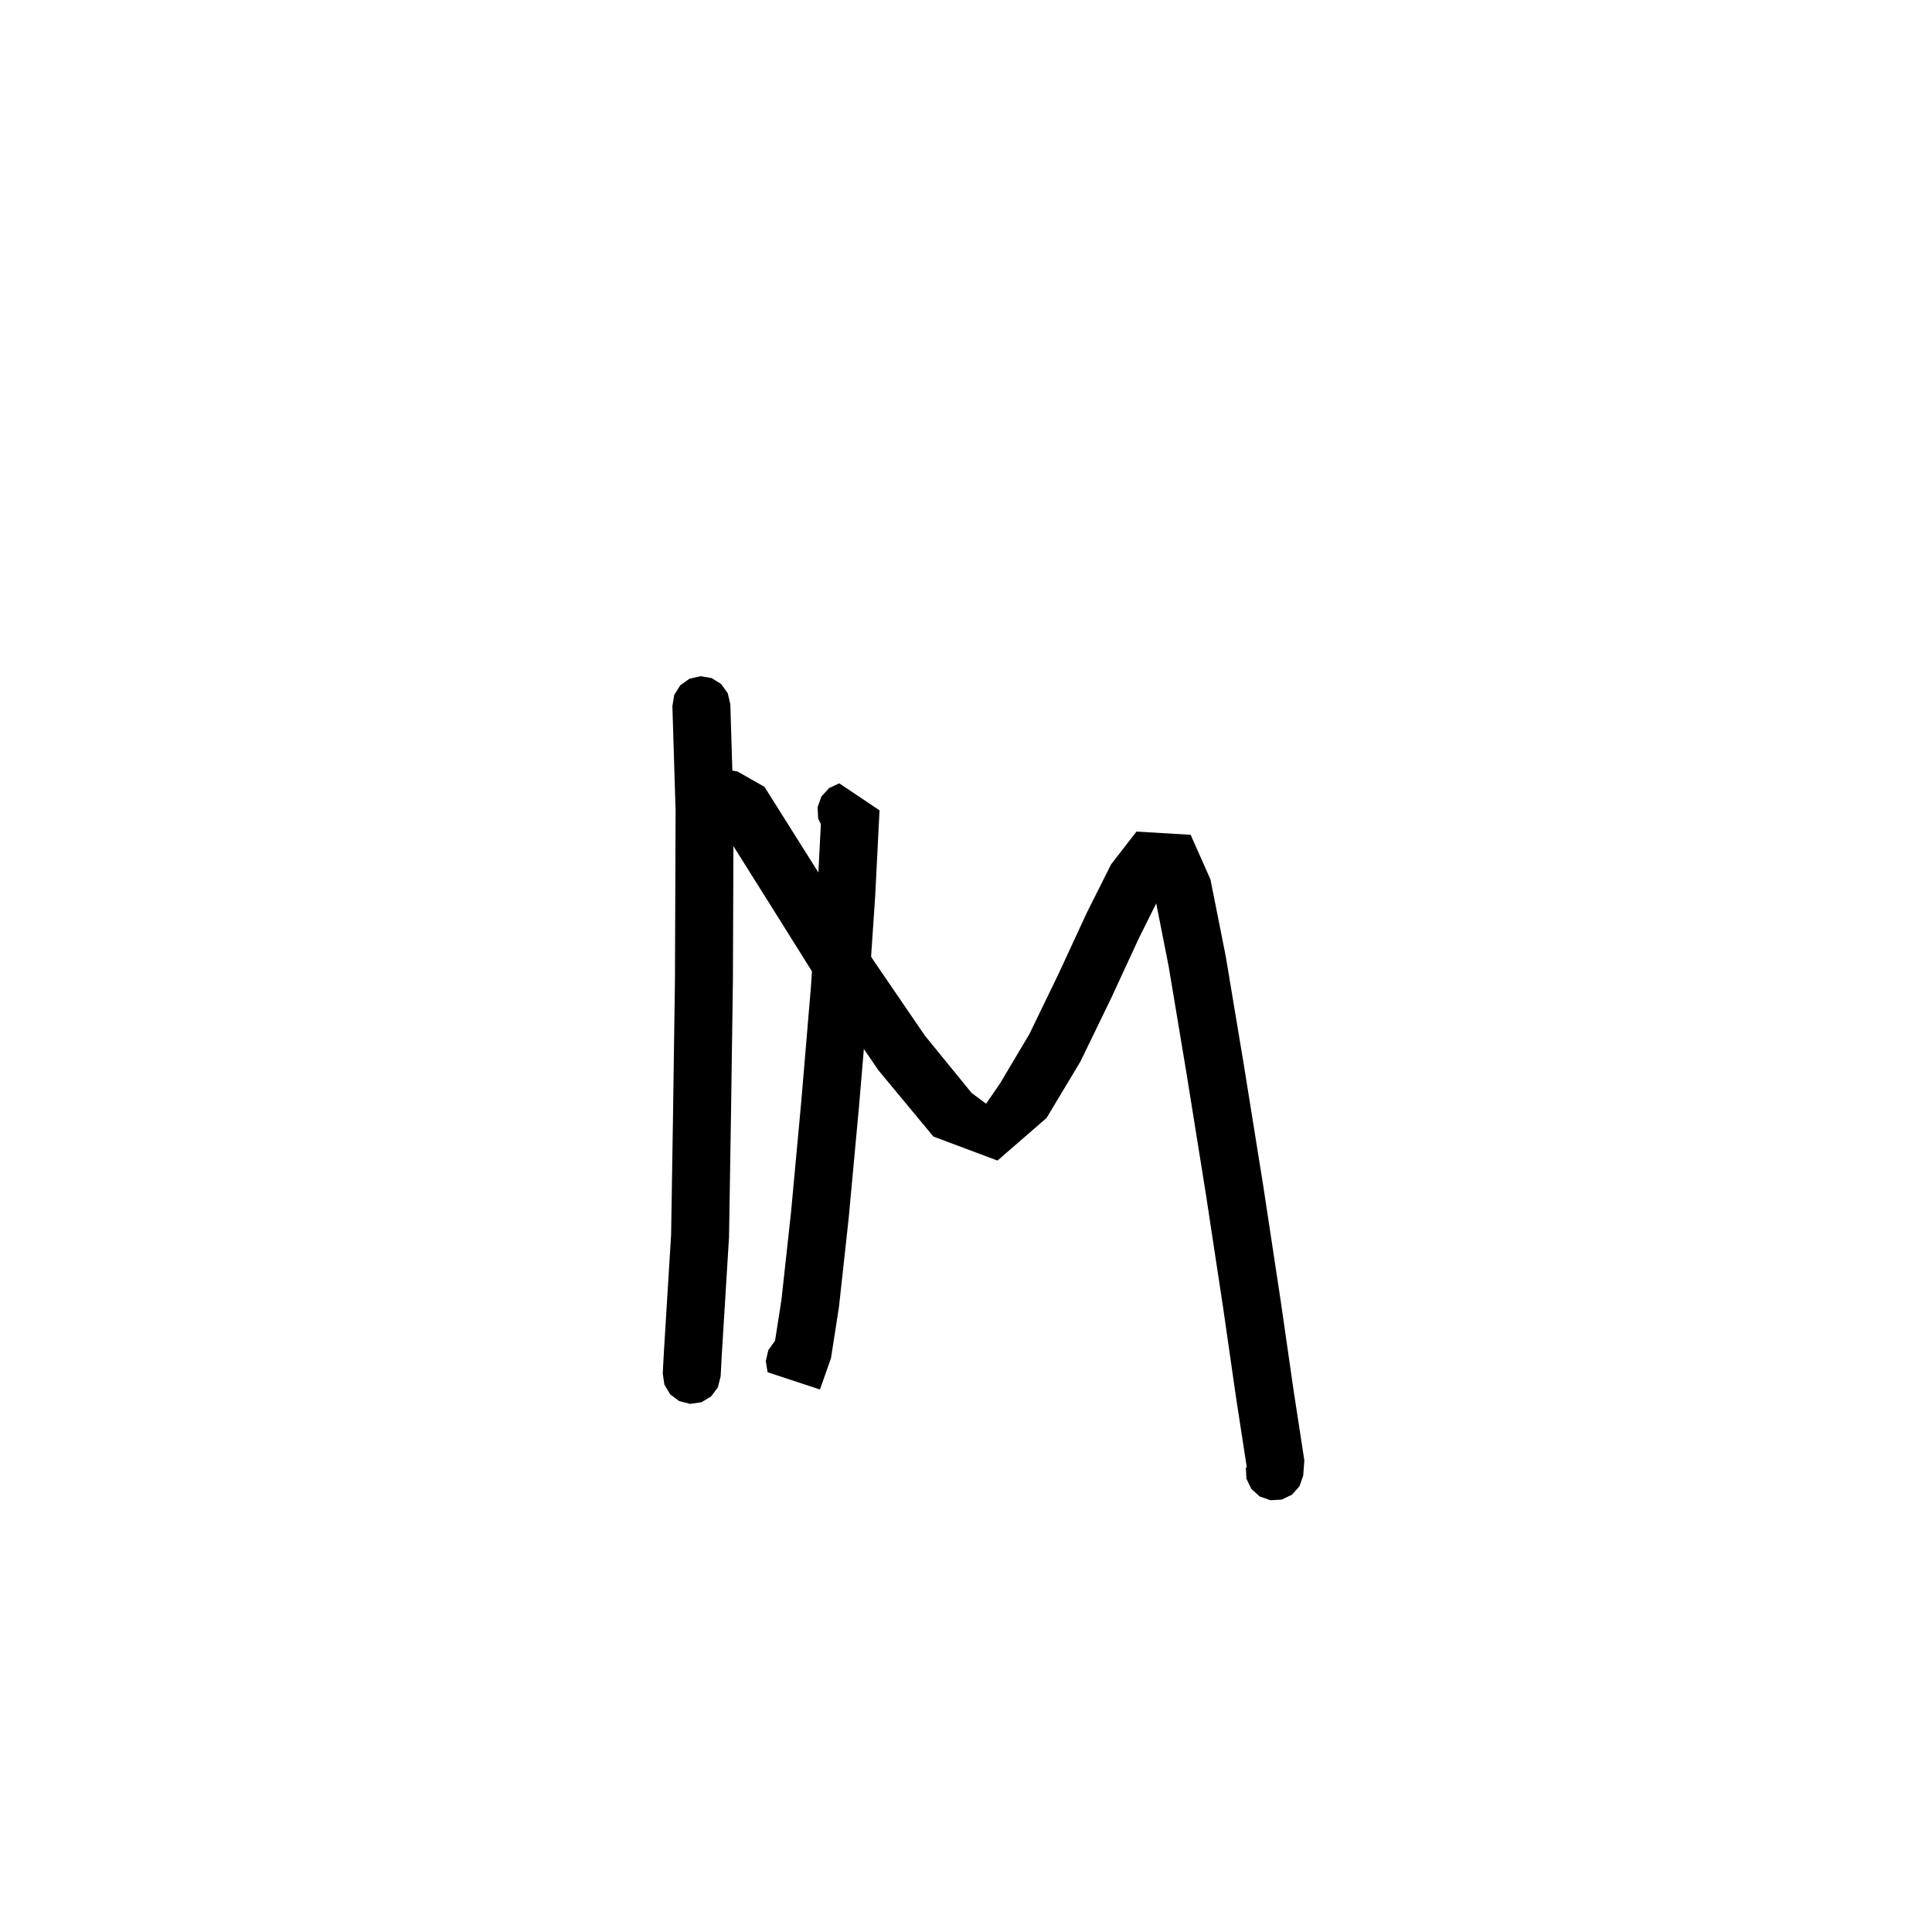
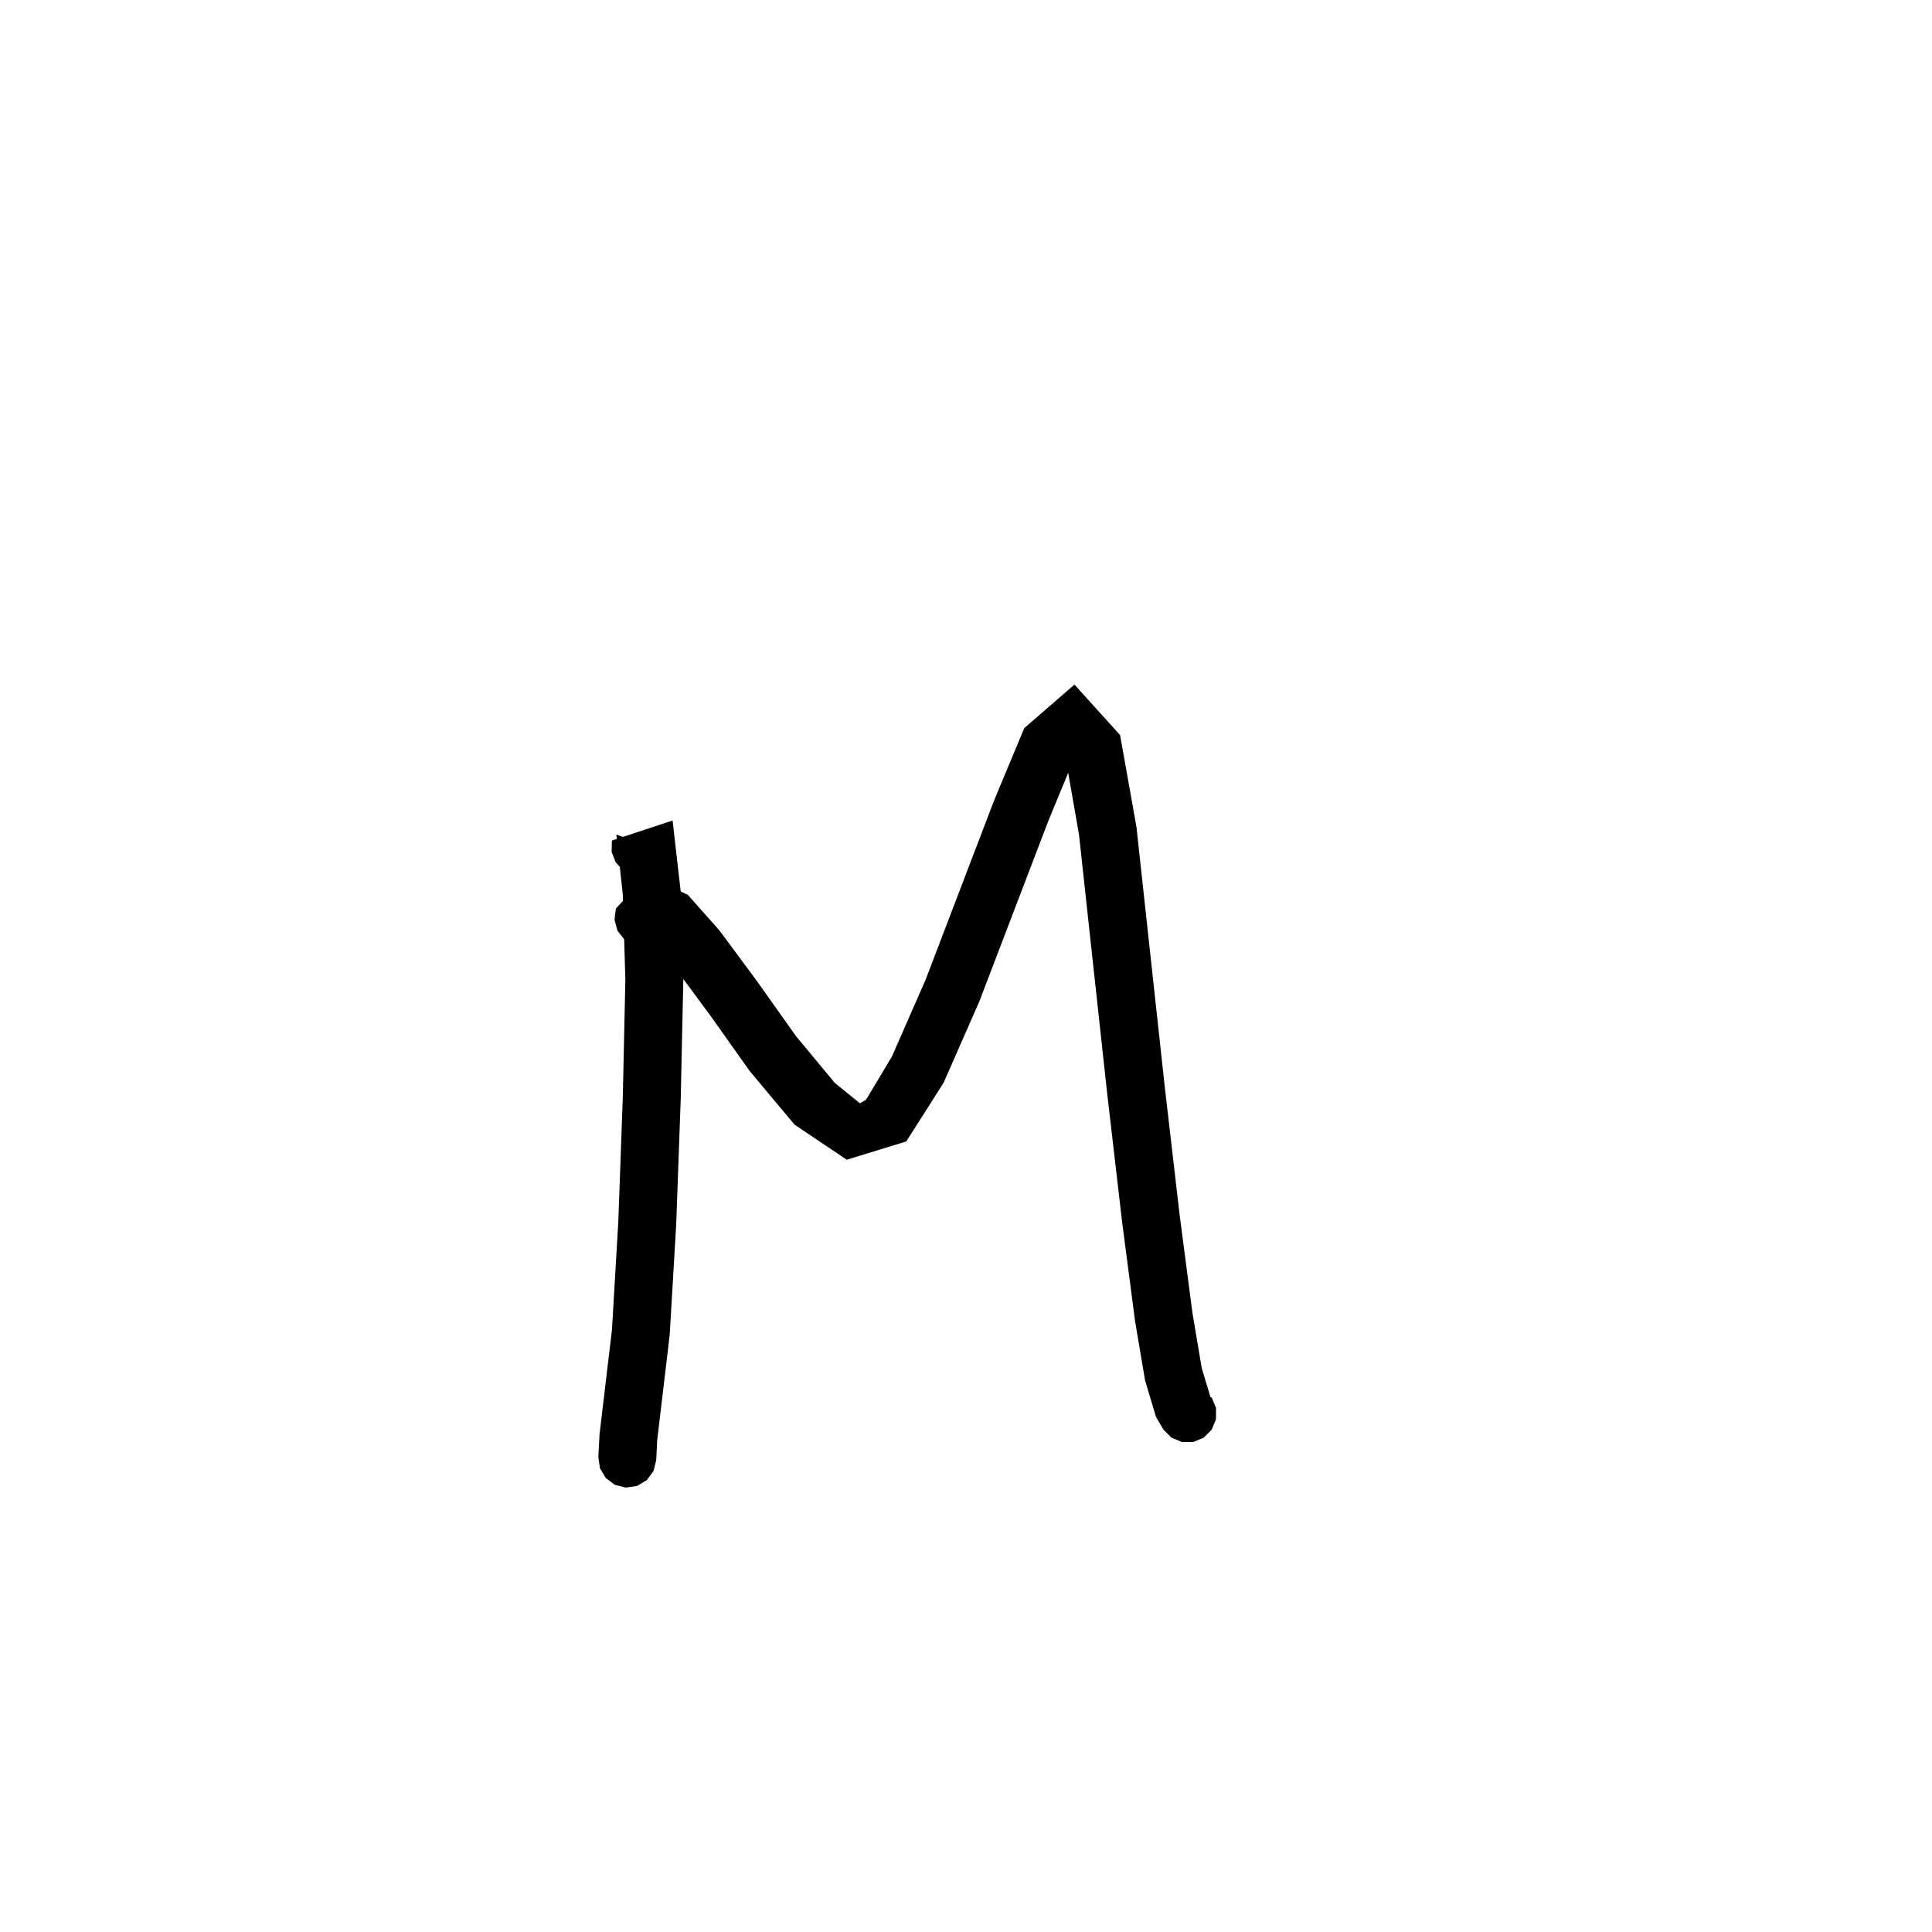
<svg xmlns="http://www.w3.org/2000/svg" viewBox="0 0 300 300" width="300" height="300">
-   <path d="M 104.408 109.638 L 104.906 125.875 L 104.806 152.262 L 104.507 173.132 L 104.21 191.726 L 103.081 210.063 L 102.912 213.263 L 103.164 215.001 L 104.061 216.51 L 105.468 217.561 L 107.17 217.994 L 108.907 217.742 L 110.417 216.845 L 111.467 215.438 L 111.9 213.737 L 112.065 210.604 L 113.203 192.074 L 113.506 173.268 L 113.806 152.338 L 113.906 125.791 L 113.404 109.362 L 113.009 107.652 L 111.989 106.222 L 110.5 105.292 L 108.769 105.002 L 107.058 105.397 L 105.628 106.417 L 104.698 107.906 Z" fill="black" fill-rule="nonzero" />
-   <path d="M 132.498 130.366 L 127.573 125.833 L 126.914 138.63 L 125.919 153.255 L 124.424 171.004 L 122.829 188.252 L 121.342 201.837 L 120.179 209.294 L 120.49 209.905 L 127.62 209.92 L 126.694 208.428 L 125.268 207.403 L 123.559 207.003 L 121.826 207.287 L 120.334 208.212 L 119.31 209.638 L 118.909 211.347 L 119.193 213.08 L 127.323 215.762 L 129.033 210.906 L 130.271 202.963 L 131.784 189.148 L 133.389 171.796 L 134.893 153.945 L 135.898 139.17 L 136.573 125.833 L 130.315 121.634 L 128.727 122.384 L 127.548 123.685 L 126.955 125.338 L 127.041 127.091 L 127.791 128.679 L 129.091 129.859 L 130.744 130.451 Z" fill="black" fill-rule="nonzero" />
-   <path d="M 111.291 128.2 L 111.44 127.49 L 120.795 142.392 L 128.042 153.966 L 136.398 166.189 L 144.936 176.481 L 154.889 180.213 L 162.51 173.596 L 167.772 164.827 L 172.573 154.926 L 176.865 145.643 L 180.296 138.763 L 181.94 136.275 L 178.128 135.573 L 179.255 138.846 L 181.477 150.095 L 184.265 166.826 L 187.26 185.494 L 189.955 203.26 L 191.955 217.16 L 193.608 227.891 L 193.451 227.864 L 193.547 229.617 L 194.306 231.2 L 195.614 232.372 L 197.27 232.955 L 199.023 232.859 L 200.606 232.1 L 201.778 230.793 L 202.361 229.136 L 202.538 226.775 L 200.858 215.84 L 198.858 201.94 L 196.152 184.106 L 193.147 165.374 L 190.335 148.505 L 187.958 136.554 L 184.884 129.627 L 176.473 129.125 L 172.517 134.237 L 168.747 141.757 L 164.439 151.074 L 159.841 160.573 L 155.303 168.204 L 153.124 171.387 L 150.876 169.719 L 143.614 160.811 L 135.57 149.034 L 128.418 137.608 L 118.705 122.177 L 114.522 119.8 L 112.791 119.501 L 111.079 119.888 L 109.644 120.9 L 108.706 122.385 L 108.408 124.115 L 108.794 125.828 L 109.807 127.262 Z" fill="black" fill-rule="nonzero" />
+   <path d="M 103.799 132.476 L 95.707 129.591 L 96.716 138.992 L 97.106 152.1 L 96.708 170.369 L 96.011 189.69 L 95.024 206.505 L 93.099 222.687 L 92.912 226.275 L 93.168 228.012 L 94.069 229.519 L 95.479 230.566 L 97.182 230.994 L 98.919 230.738 L 100.425 229.837 L 101.473 228.428 L 101.901 226.725 L 102.047 223.646 L 103.989 207.295 L 105.001 190.11 L 105.704 170.631 L 106.106 152.1 L 105.697 138.408 L 104.439 127.409 L 95.013 130.524 L 94.974 132.279 L 95.61 133.916 L 96.823 135.185 L 98.43 135.893 L 100.185 135.932 L 101.822 135.296 L 103.091 134.083 Z" fill="black" fill-rule="nonzero" />
+   <path d="M 104.175 143.923 L 100.803 144.994 L 100.813 145.66 L 104.684 150.101 L 110.261 157.639 L 116.438 166.342 L 123.376 174.633 L 131.48 180.081 L 140.723 177.246 L 146.515 168.144 L 152.072 155.501 L 157.61 141.006 L 162.789 127.459 L 166.966 117.338 L 166.57 115.298 L 165.286 116.658 L 167.548 129.61 L 169.633 148.787 L 171.934 169.903 L 174.24 189.747 L 176.253 205.144 L 177.808 214.353 L 179.506 220.027 L 180.662 221.996 L 181.902 223.239 L 183.524 223.913 L 185.28 223.914 L 186.902 223.244 L 188.145 222.004 L 188.819 220.383 L 188.821 218.627 L 188.15 217.004 L 187.973 216.973 L 186.604 212.447 L 185.16 203.856 L 183.173 188.653 L 180.878 168.897 L 178.58 147.813 L 176.465 128.39 L 173.927 114.142 L 166.843 106.302 L 159.047 113.062 L 154.423 124.141 L 149.203 137.794 L 143.74 152.099 L 138.497 164.056 L 134.49 170.754 L 133.533 171.319 L 129.636 168.167 L 123.575 160.858 L 117.551 152.361 L 111.728 144.499 L 106.8 138.94 L 100.342 136.006 L 95.637 141.077 L 95.418 142.819 L 95.881 144.512 L 96.958 145.9 L 98.483 146.769 L 100.225 146.989 L 101.919 146.525 L 103.306 145.448 Z" fill="black" fill-rule="nonzero" />
</svg>
